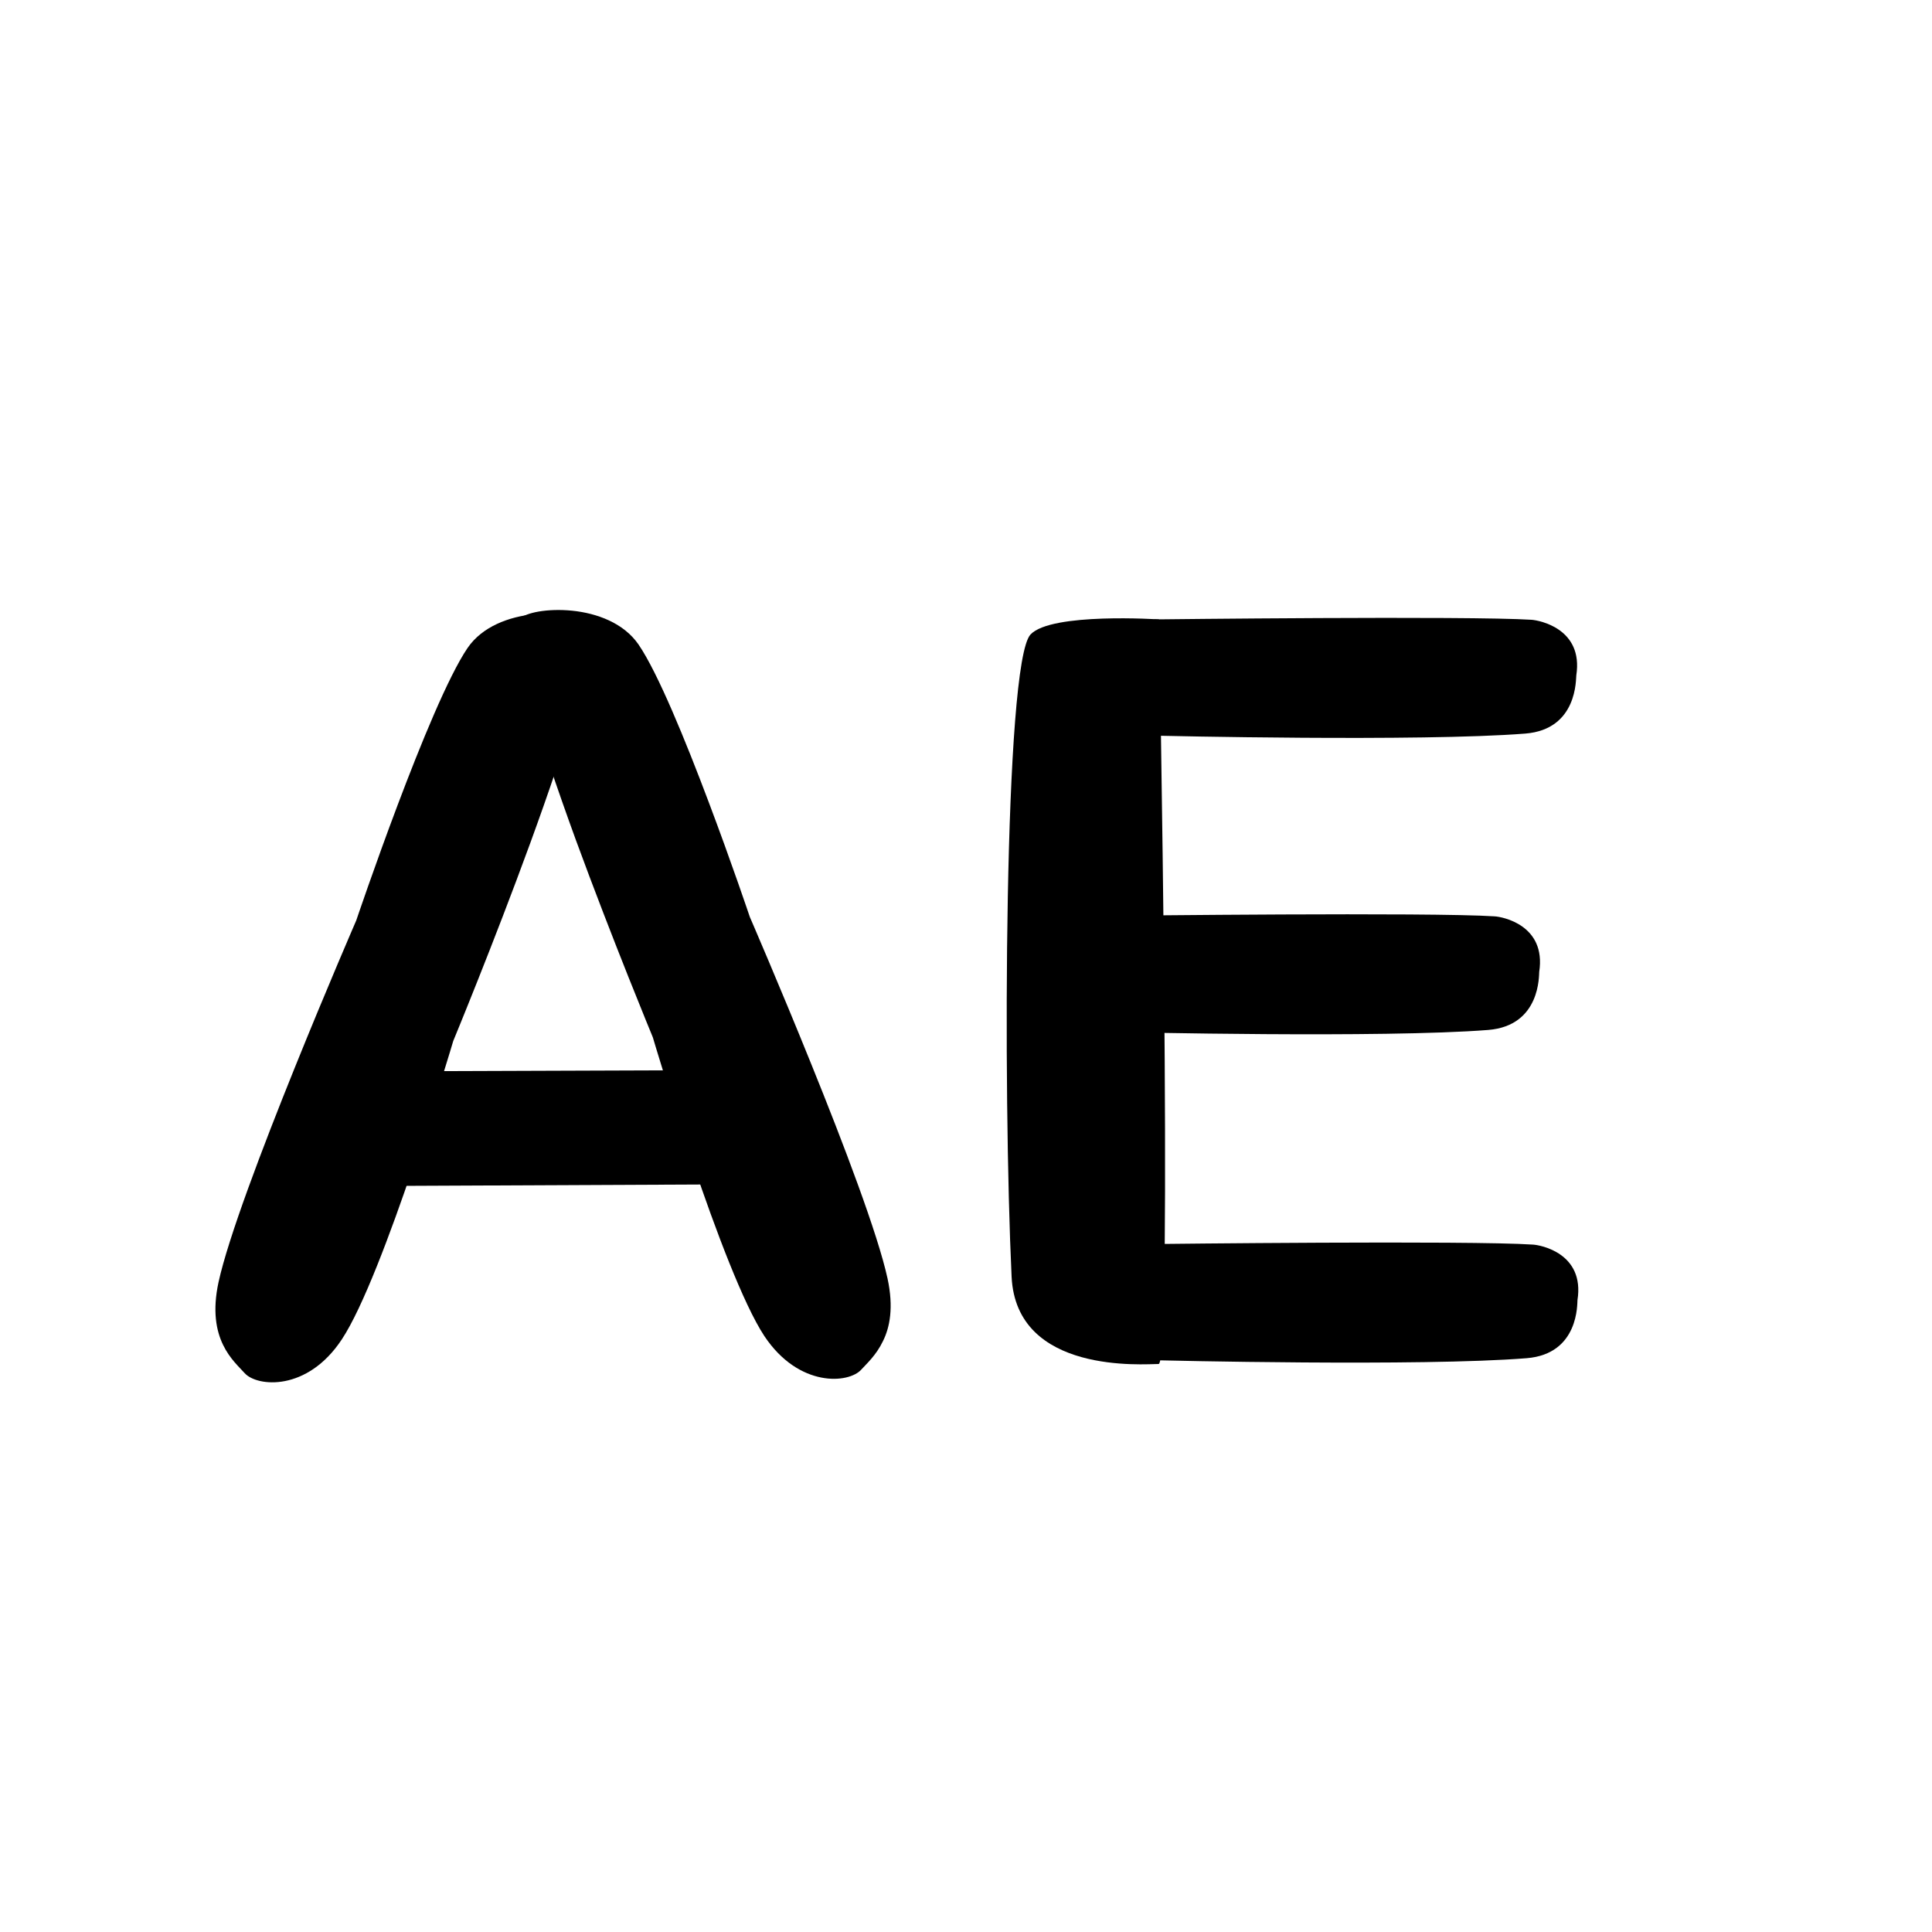
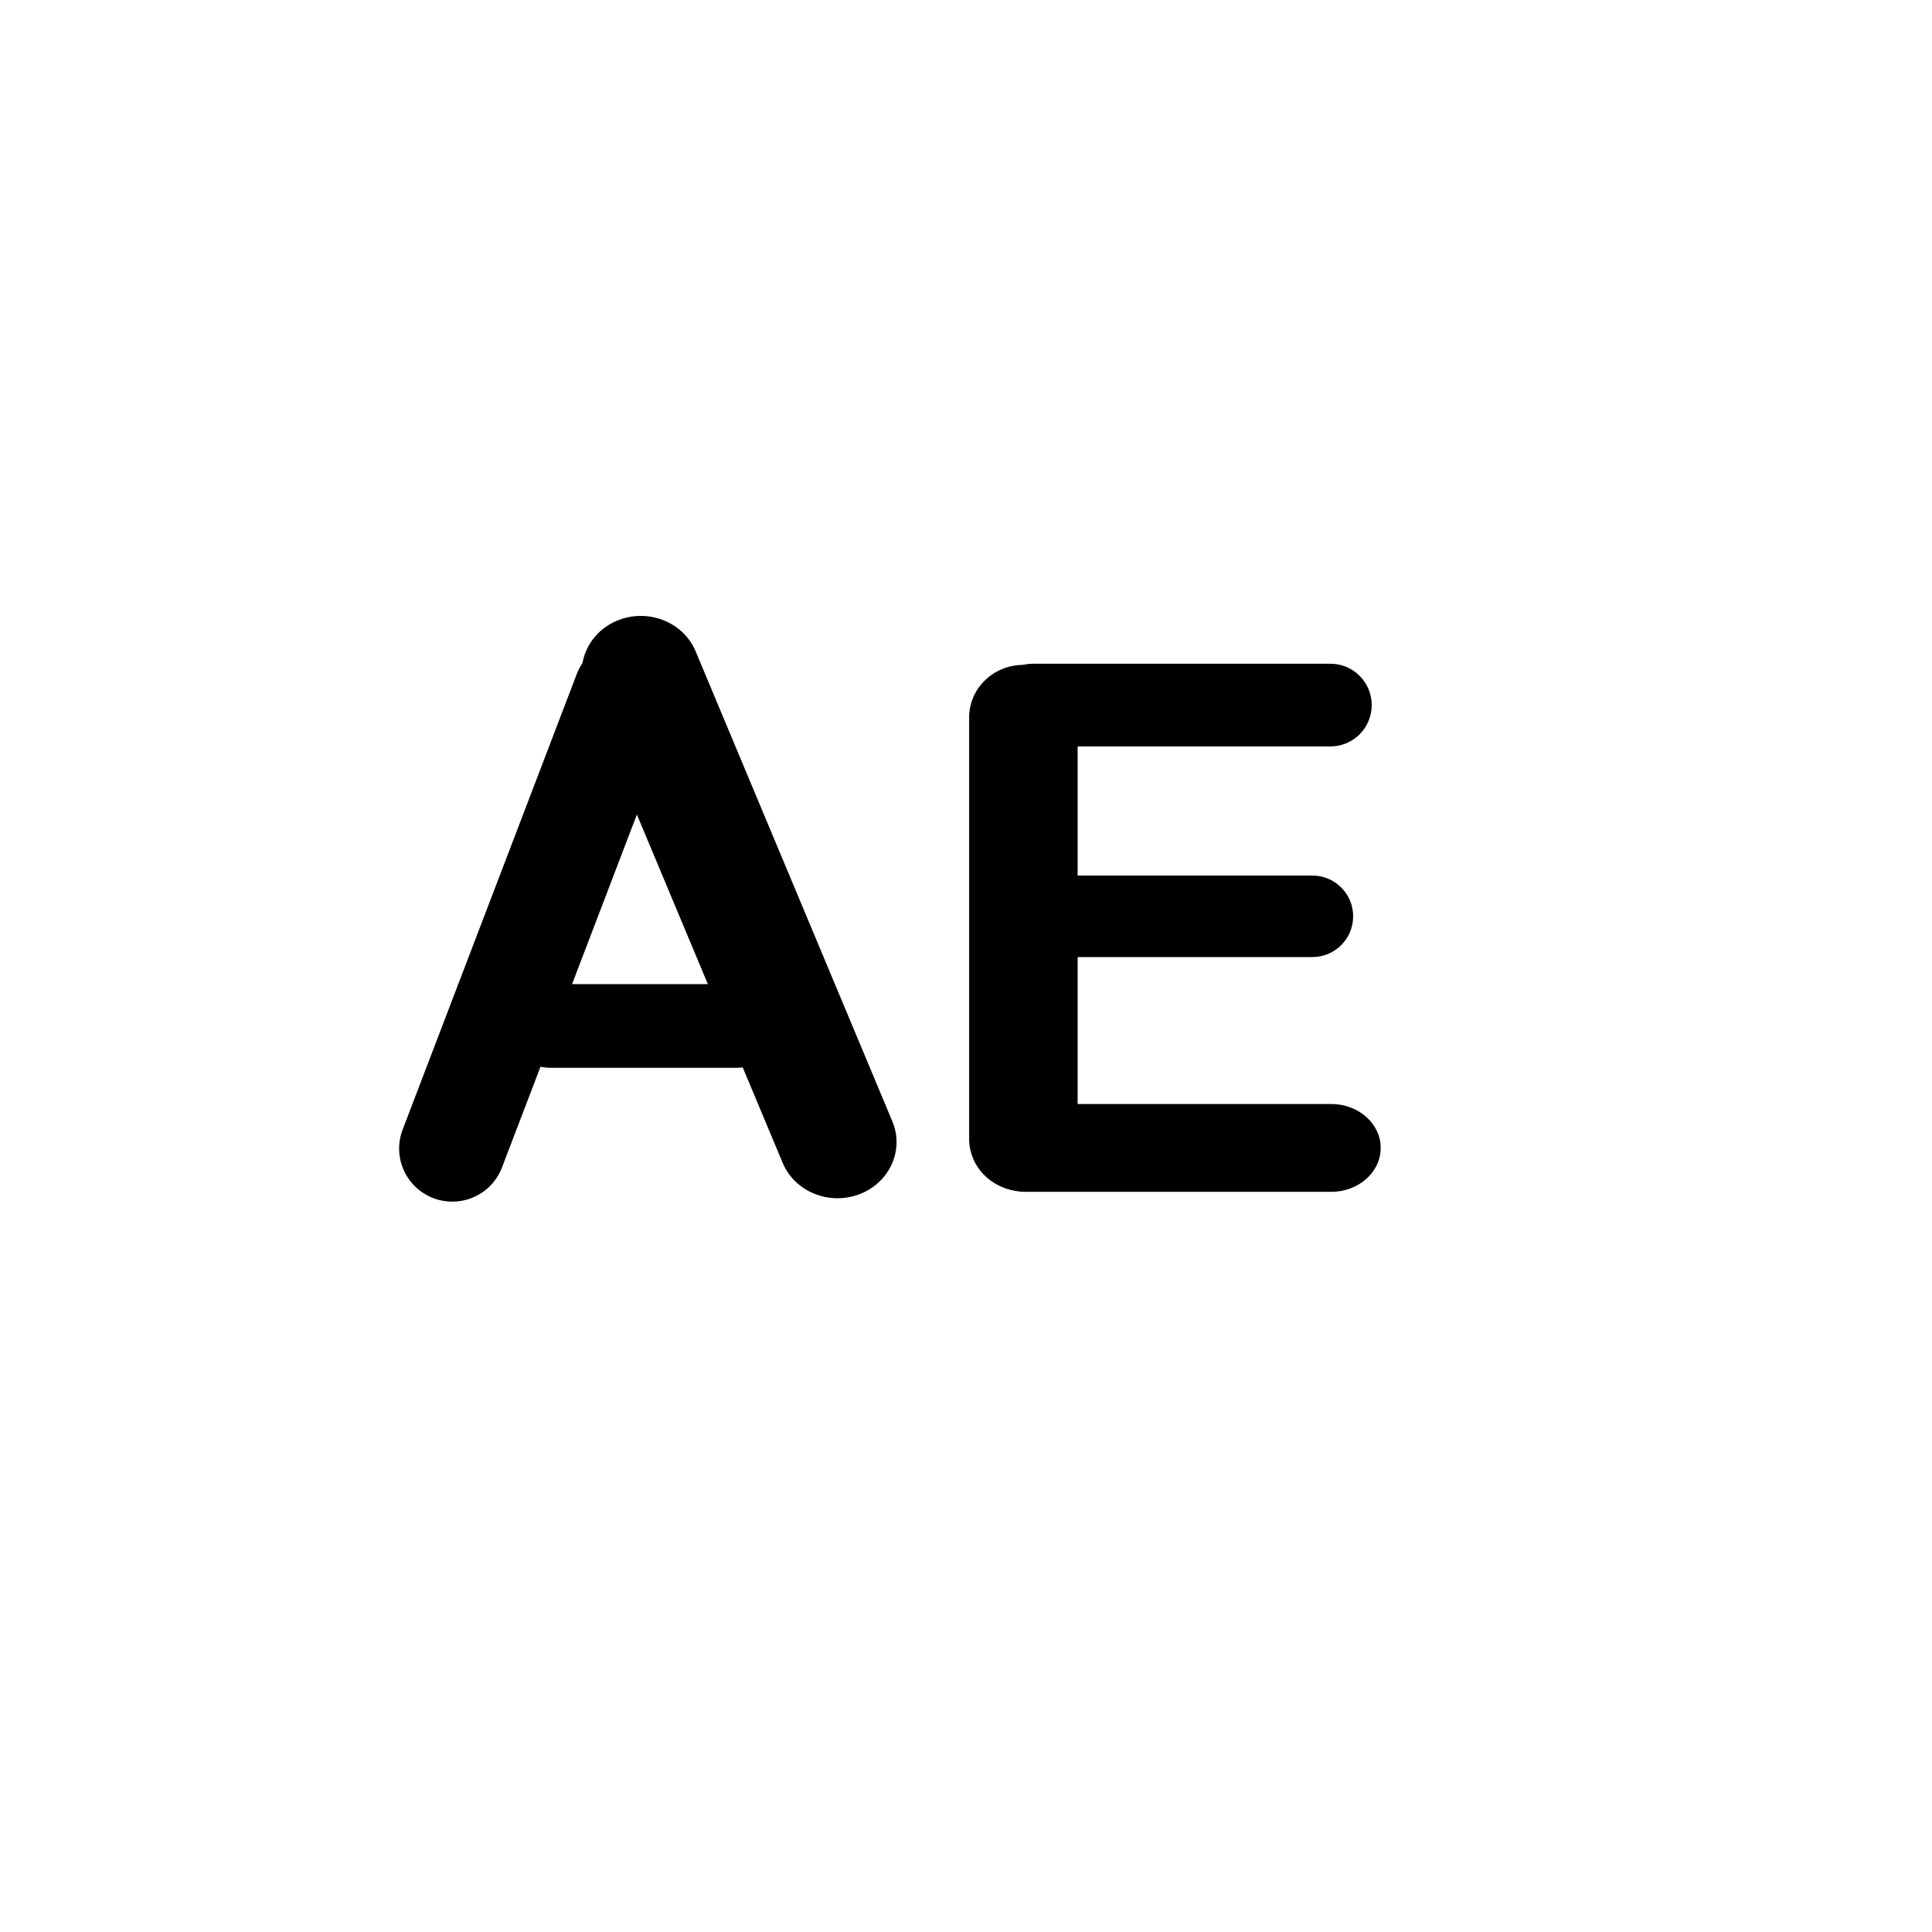
- <svg xmlns="http://www.w3.org/2000/svg" xmlns:ns1="http://vectornator.io" height="100%" stroke-miterlimit="10" style="fill-rule:nonzero;clip-rule:evenodd;stroke-linecap:round;stroke-linejoin:round;" version="1.1" viewBox="0 0 10 10" width="100%" xml:space="preserve">
-   <defs>
-     <clipPath id="TextBounds">
-       <rect height="0.979" width="23.3" x="5.724" y="9.453" />
-     </clipPath>
-   </defs>
-   <g id="Layer-1" ns1:layerName="Layer 1">
-     <g fill="#ff6868" fillOpacity="0.864" opacity="1" stroke="none">
-       <path clip-path="url(#TextBounds)" d="M15.906 43.179C15.686 43.179 15.521 43.097 15.411 42.932C15.301 42.767 15.246 42.563 15.246 42.321L15.246 39.384L15.246 36.447L15.18 31.167C15.114 28.813 15.081 27.053 15.081 25.887L15.114 24.93L15.114 22.785C15.114 20.409 15.092 19.221 15.048 19.221L11.319 19.221C11.143 19.221 10.983 19.177 10.84 19.089C10.697 19.001 10.626 18.88 10.626 18.726C10.626 18.55 10.659 18.429 10.725 18.363C10.791 18.297 10.967 18.242 11.253 18.198C11.561 18.132 12.001 18.099 12.573 18.099L15.873 18.099L19.503 18.066C19.767 18.066 19.948 18.11 20.047 18.198C20.146 18.286 20.196 18.429 20.196 18.627C20.196 18.957 19.987 19.122 19.569 19.122L18.084 19.122L16.632 19.122L16.335 19.155L16.368 21.069L16.368 23.643L16.368 37.041L16.368 39.78L16.401 42.222L16.401 42.288C16.401 42.464 16.39 42.613 16.368 42.734C16.346 42.855 16.302 42.948 16.236 43.014C16.17 43.124 16.06 43.179 15.906 43.179Z" fill-rule="evenodd" />
-       <path clip-path="url(#TextBounds)" d="M10.395 85.023C9.999 85.023 9.779 84.792 9.735 84.33L9.735 83.901C9.757 83.791 9.768 83.659 9.768 83.505L9.636 83.373C9.812 82.911 9.9 82.46 9.9 82.02C9.9 81.514 9.867 80.788 9.801 79.842L9.735 77.664C9.735 76.564 9.768 74.914 9.834 72.714C9.922 70.756 9.966 69.095 9.966 67.731L9.9 65.751C9.856 65.157 9.834 64.497 9.834 63.771C9.834 63.441 9.911 63.205 10.065 63.062C10.219 62.919 10.461 62.847 10.791 62.847C11.011 62.847 11.187 62.913 11.319 63.045C11.363 63.067 11.682 63.111 12.276 63.177C12.826 63.243 13.299 63.342 13.695 63.474C14.113 63.606 14.322 63.771 14.322 63.969C14.322 64.189 14.113 64.409 13.695 64.629C12.441 64.211 11.55 64.002 11.022 64.002L10.857 64.2C10.879 64.398 10.89 64.871 10.89 65.619C10.89 66.565 10.868 67.412 10.824 68.16C10.802 68.93 10.791 69.788 10.791 70.734C10.791 71.35 10.945 71.658 11.253 71.658L11.781 71.625C11.957 71.603 12.144 71.592 12.342 71.592C13.2 71.592 13.629 71.79 13.629 72.186C13.629 72.428 13.574 72.632 13.464 72.797C13.354 72.962 13.189 73.044 12.969 73.044C12.639 73.044 12.386 72.956 12.21 72.78L11.154 72.615L10.989 72.615L10.824 72.78L10.824 72.879C10.868 73.253 10.89 74.122 10.89 75.486C10.89 76.344 10.879 77.125 10.857 77.829L10.824 80.172C10.824 81.03 10.857 81.91 10.923 82.812C10.945 83.318 11.055 83.654 11.253 83.819C11.451 83.984 11.814 84.066 12.342 84.066L12.936 84.033C13.134 84.011 13.354 84 13.596 84C14.234 84 14.553 84.143 14.553 84.429C14.553 84.825 14.069 85.023 13.101 85.023L10.395 85.023Z" fill-rule="evenodd" />
-       <path clip-path="url(#TextBounds)" d="M18.249 84.693C17.831 84.693 17.622 84.561 17.622 84.297C17.622 83.197 17.93 81.481 18.546 79.149C19.162 76.839 19.47 75.112 19.47 73.968C19.47 73.352 19.173 71.68 18.579 68.952C17.985 66.224 17.589 64.739 17.391 64.497L17.391 64.365C17.413 64.343 17.424 64.321 17.424 64.299C17.424 64.277 17.424 64.266 17.424 64.266C17.424 64.134 17.369 63.98 17.259 63.804C17.171 63.54 17.127 63.408 17.127 63.408C17.127 63.32 17.198 63.243 17.341 63.177C17.484 63.111 17.611 63.078 17.721 63.078C17.897 63.078 18.045 63.21 18.166 63.474C18.287 63.738 18.37 64.013 18.414 64.299L18.447 65.058C18.755 65.96 19.03 67.06 19.272 68.358C19.558 69.81 19.789 70.833 19.965 71.427C20.097 71.163 20.267 70.305 20.476 68.853C20.685 67.401 20.823 66.312 20.889 65.586C21.021 63.804 21.164 62.891 21.318 62.847C21.318 62.847 21.406 62.825 21.582 62.781L21.846 62.748L22.143 63.144C21.791 63.65 21.615 64.618 21.615 66.048L21.615 66.246L21.648 66.444L21.615 66.477C21.527 67.269 21.307 68.479 20.955 70.107C20.581 71.911 20.394 73.275 20.394 74.199C20.394 74.551 20.68 76.014 21.252 78.588C21.824 81.162 22.198 82.669 22.374 83.109C22.374 83.131 22.429 83.219 22.539 83.373C22.693 83.659 22.77 83.89 22.77 84.066C22.77 84.198 22.72 84.308 22.621 84.396C22.522 84.484 22.407 84.528 22.275 84.528C22.121 84.528 21.978 84.495 21.846 84.429L21.252 81.921C20.724 79.941 20.306 78.104 19.998 76.41C19.734 76.806 19.492 77.95 19.272 79.842C19.052 81.8 18.854 83.01 18.678 83.472C18.722 83.56 18.744 83.692 18.744 83.868C18.744 84.088 18.705 84.281 18.628 84.446C18.551 84.611 18.425 84.693 18.249 84.693Z" fill-rule="evenodd" />
-       <path clip-path="url(#TextBounds)" d="M15.378 125.745L15.345 124.524C15.323 124.172 15.312 123.776 15.312 123.336C15.312 123.116 15.323 122.929 15.345 122.775L15.378 122.181C15.378 121.961 15.334 121.697 15.246 121.389C15.246 119.915 15.136 117.176 14.916 113.172C14.696 109.3 14.575 106.671 14.553 105.285C13.189 105.285 12.276 105.252 11.814 105.186C11.374 105.076 11.154 104.9 11.154 104.658C11.264 104.416 11.473 104.295 11.781 104.295C12.441 104.295 13.398 104.339 14.652 104.427C15.796 104.537 16.753 104.592 17.523 104.592L18.216 104.592L18.909 104.559C19.305 104.559 19.503 104.702 19.503 104.988C19.503 105.12 19.431 105.225 19.288 105.302C19.145 105.379 18.975 105.417 18.777 105.417C18.337 105.417 17.875 105.395 17.391 105.351L15.972 105.285C15.884 105.285 15.84 105.318 15.84 105.384C15.818 105.45 15.807 105.659 15.807 106.011C15.807 108.145 15.939 111.379 16.203 115.713C16.445 120.201 16.566 123.424 16.566 125.382C16.566 125.536 16.472 125.679 16.285 125.811C16.098 125.943 15.917 126.009 15.741 126.009L15.378 125.745Z" fill-rule="evenodd" />
-     </g>
-     <path d="M1.844 4.764C1.844 4.764 2.221 3.647 2.42 3.354C2.573 3.13 2.976 3.155 3.038 3.223C3.178 3.379 2.346 5.388 2.346 5.388C2.346 5.388 1.986 6.606 1.769 6.933C1.59 7.204 1.331 7.178 1.267 7.108C1.212 7.046 1.067 6.934 1.131 6.637C1.231 6.177 1.844 4.764 1.844 4.764Z" fill="#000000" fill-rule="evenodd" opacity="1" stroke="none" />
-     <path d="M3.881 4.746C3.881 4.746 3.787 4.466 3.668 4.151C3.549 3.835 3.405 3.482 3.305 3.336C3.228 3.224 3.089 3.174 2.962 3.161C2.834 3.148 2.718 3.171 2.688 3.205C2.617 3.283 2.79 3.824 2.98 4.346C3.171 4.867 3.379 5.369 3.379 5.369C3.379 5.369 3.469 5.674 3.586 6.019C3.703 6.365 3.848 6.751 3.956 6.915C4.046 7.05 4.155 7.111 4.25 7.13C4.345 7.149 4.426 7.125 4.458 7.089C4.485 7.059 4.535 7.015 4.57 6.942C4.606 6.87 4.626 6.767 4.594 6.618C4.544 6.388 4.366 5.92 4.2 5.51C4.034 5.099 3.881 4.746 3.881 4.746Z" fill="#000000" fill-rule="evenodd" opacity="1" stroke="none" />
-     <path d="M2.294 5.544L3.434 5.54L3.628 6.131L2.092 6.138L2.294 5.544Z" fill="#000000" fill-rule="evenodd" opacity="1" stroke="none" />
-     <path d="M5.236 6.608C5.191 5.655 5.196 3.432 5.334 3.284C5.442 3.169 5.999 3.206 5.999 3.206C5.999 3.206 6.071 7.06 5.997 7.06C5.924 7.06 5.26 7.116 5.236 6.608Z" fill="#000000" fill-rule="evenodd" opacity="1" stroke="none" ns1:blendMode="screen" />
-     <path d="M5.997 3.509C5.997 3.495 5.976 3.206 5.976 3.206C5.976 3.206 7.6 3.187 7.928 3.208C7.968 3.211 8.196 3.254 8.159 3.495C8.156 3.51 8.168 3.775 7.895 3.797C7.349 3.84 5.992 3.808 5.992 3.808C5.992 3.808 5.997 3.528 5.997 3.509Z" class="top" fill-rule="evenodd" opacity="1" stroke="none" />
-     <path d="M6.004 6.742C6.004 6.728 5.983 6.439 5.983 6.439C5.983 6.439 7.606 6.42 7.934 6.442C7.974 6.444 8.203 6.487 8.165 6.729C8.163 6.743 8.175 7.008 7.902 7.03C7.356 7.074 5.999 7.041 5.999 7.041C5.999 7.041 6.004 6.761 6.004 6.742Z" class="low" fill-rule="evenodd" opacity="1" stroke="none" />
-     <path d="M5.805 5.043C5.805 5.029 5.784 4.74 5.784 4.74C5.784 4.74 7.408 4.721 7.736 4.743C7.776 4.745 8.004 4.788 7.967 5.03C7.965 5.044 7.976 5.309 7.703 5.331C7.157 5.374 5.8 5.342 5.8 5.342C5.8 5.342 5.805 5.062 5.805 5.043Z" class="mid" fill-rule="evenodd" opacity="1" stroke="none" />
+ <svg xmlns="http://www.w3.org/2000/svg" strokeMiterlimit="10" style="fill-rule:nonzero;clip-rule:evenodd;stroke-linecap:round;stroke-linejoin:round;" version="1.1" viewBox="0 0 1024 1024" xmlSpace="preserve" xmlnsVectornator="http://vectornator.io" xmlnsXlink="http://www.w3.org/1999/xlink">
+   <g className="Layer-2">
+     <path d="M342.052 341.06L342.052 341.06C356.594 346.6 363.884 362.859 358.335 377.376L266.064 618.784C260.515 633.302 244.229 640.58 229.687 635.04L229.687 635.04C215.146 629.5 207.856 613.241 213.404 598.724L305.675 357.316C311.224 342.798 327.511 335.521 342.052 341.06Z" fill="#000000" fillRule="evenodd" opacity="1" stroke="none" />
+     <path d="M328.063 328.578L328.063 328.578C344.114 322.497 362.302 329.933 368.686 345.185L472.972 594.347C479.356 609.6 471.519 626.893 455.467 632.974L455.467 632.974C439.416 639.054 421.228 631.619 414.845 616.366L310.558 367.205C304.174 351.952 312.011 334.658 328.063 328.578Z" fill="#000000" fillRule="evenodd" opacity="1" stroke="none" />
+     <path d="M291.953 521.606L390.312 521.606C403.472 521.606 414.14 531.536 414.14 543.786L414.14 543.786C414.14 556.036 403.472 565.966 390.312 565.966L291.953 565.966C278.794 565.966 268.126 556.036 268.126 543.786L268.126 543.786C268.126 531.536 278.794 521.606 291.953 521.606Z" fill="#000000" fillRule="evenodd" opacity="1" stroke="none" />
+   </g>
+   <g className="e">
+     <path d="M542.415 352.409L542.415 352.409C558.293 352.409 571.165 364.859 571.165 380.217L571.165 603.569C571.165 618.927 558.293 631.378 542.415 631.378L542.415 631.378C526.537 631.378 513.666 618.927 513.666 603.569L513.666 380.217C513.666 364.859 526.537 352.409 542.415 352.409Z" fill="#000000" fillRule="evenodd" opacity="1" stroke="none" />
+   </g>
+   <g className="top">
+     <path d="M547.377 351.8L705.194 351.8C717.259 351.8 727.04 361.607 727.04 373.705L727.04 373.705C727.04 385.802 717.259 395.609 705.194 395.609L547.377 395.609C535.312 395.609 525.531 385.802 525.531 373.705L525.531 373.705C525.531 361.607 535.312 351.8 547.377 351.8Z" fill="#000000" fillRule="evenodd" opacity="1" stroke="none" />
+   </g>
+   <g className="mid">
+     <path d="M557.779 464.061L695.595 464.061C707.525 464.061 717.196 473.732 717.196 485.662L717.196 485.662C717.196 497.591 707.525 507.262 695.595 507.262L557.779 507.262C545.849 507.262 536.179 497.591 536.179 485.662L536.179 485.662C536.179 473.732 545.849 464.061 557.779 464.061Z" fill="#000000" fillRule="evenodd" opacity="1" stroke="none" />
+   </g>
+   <g className="bottom">
+     <path d="M543.563 585.145L705.593 585.145C720.066 585.145 731.799 595.565 731.799 608.419L731.799 608.419C731.799 621.272 720.066 631.692 705.593 631.692L543.563 631.692C529.09 631.692 517.357 621.272 517.357 608.419L517.357 608.419C517.357 595.565 529.09 585.145 543.563 585.145Z" fill="#000000" fillRule="evenodd" opacity="1" stroke="none" />
  </g>
</svg>
